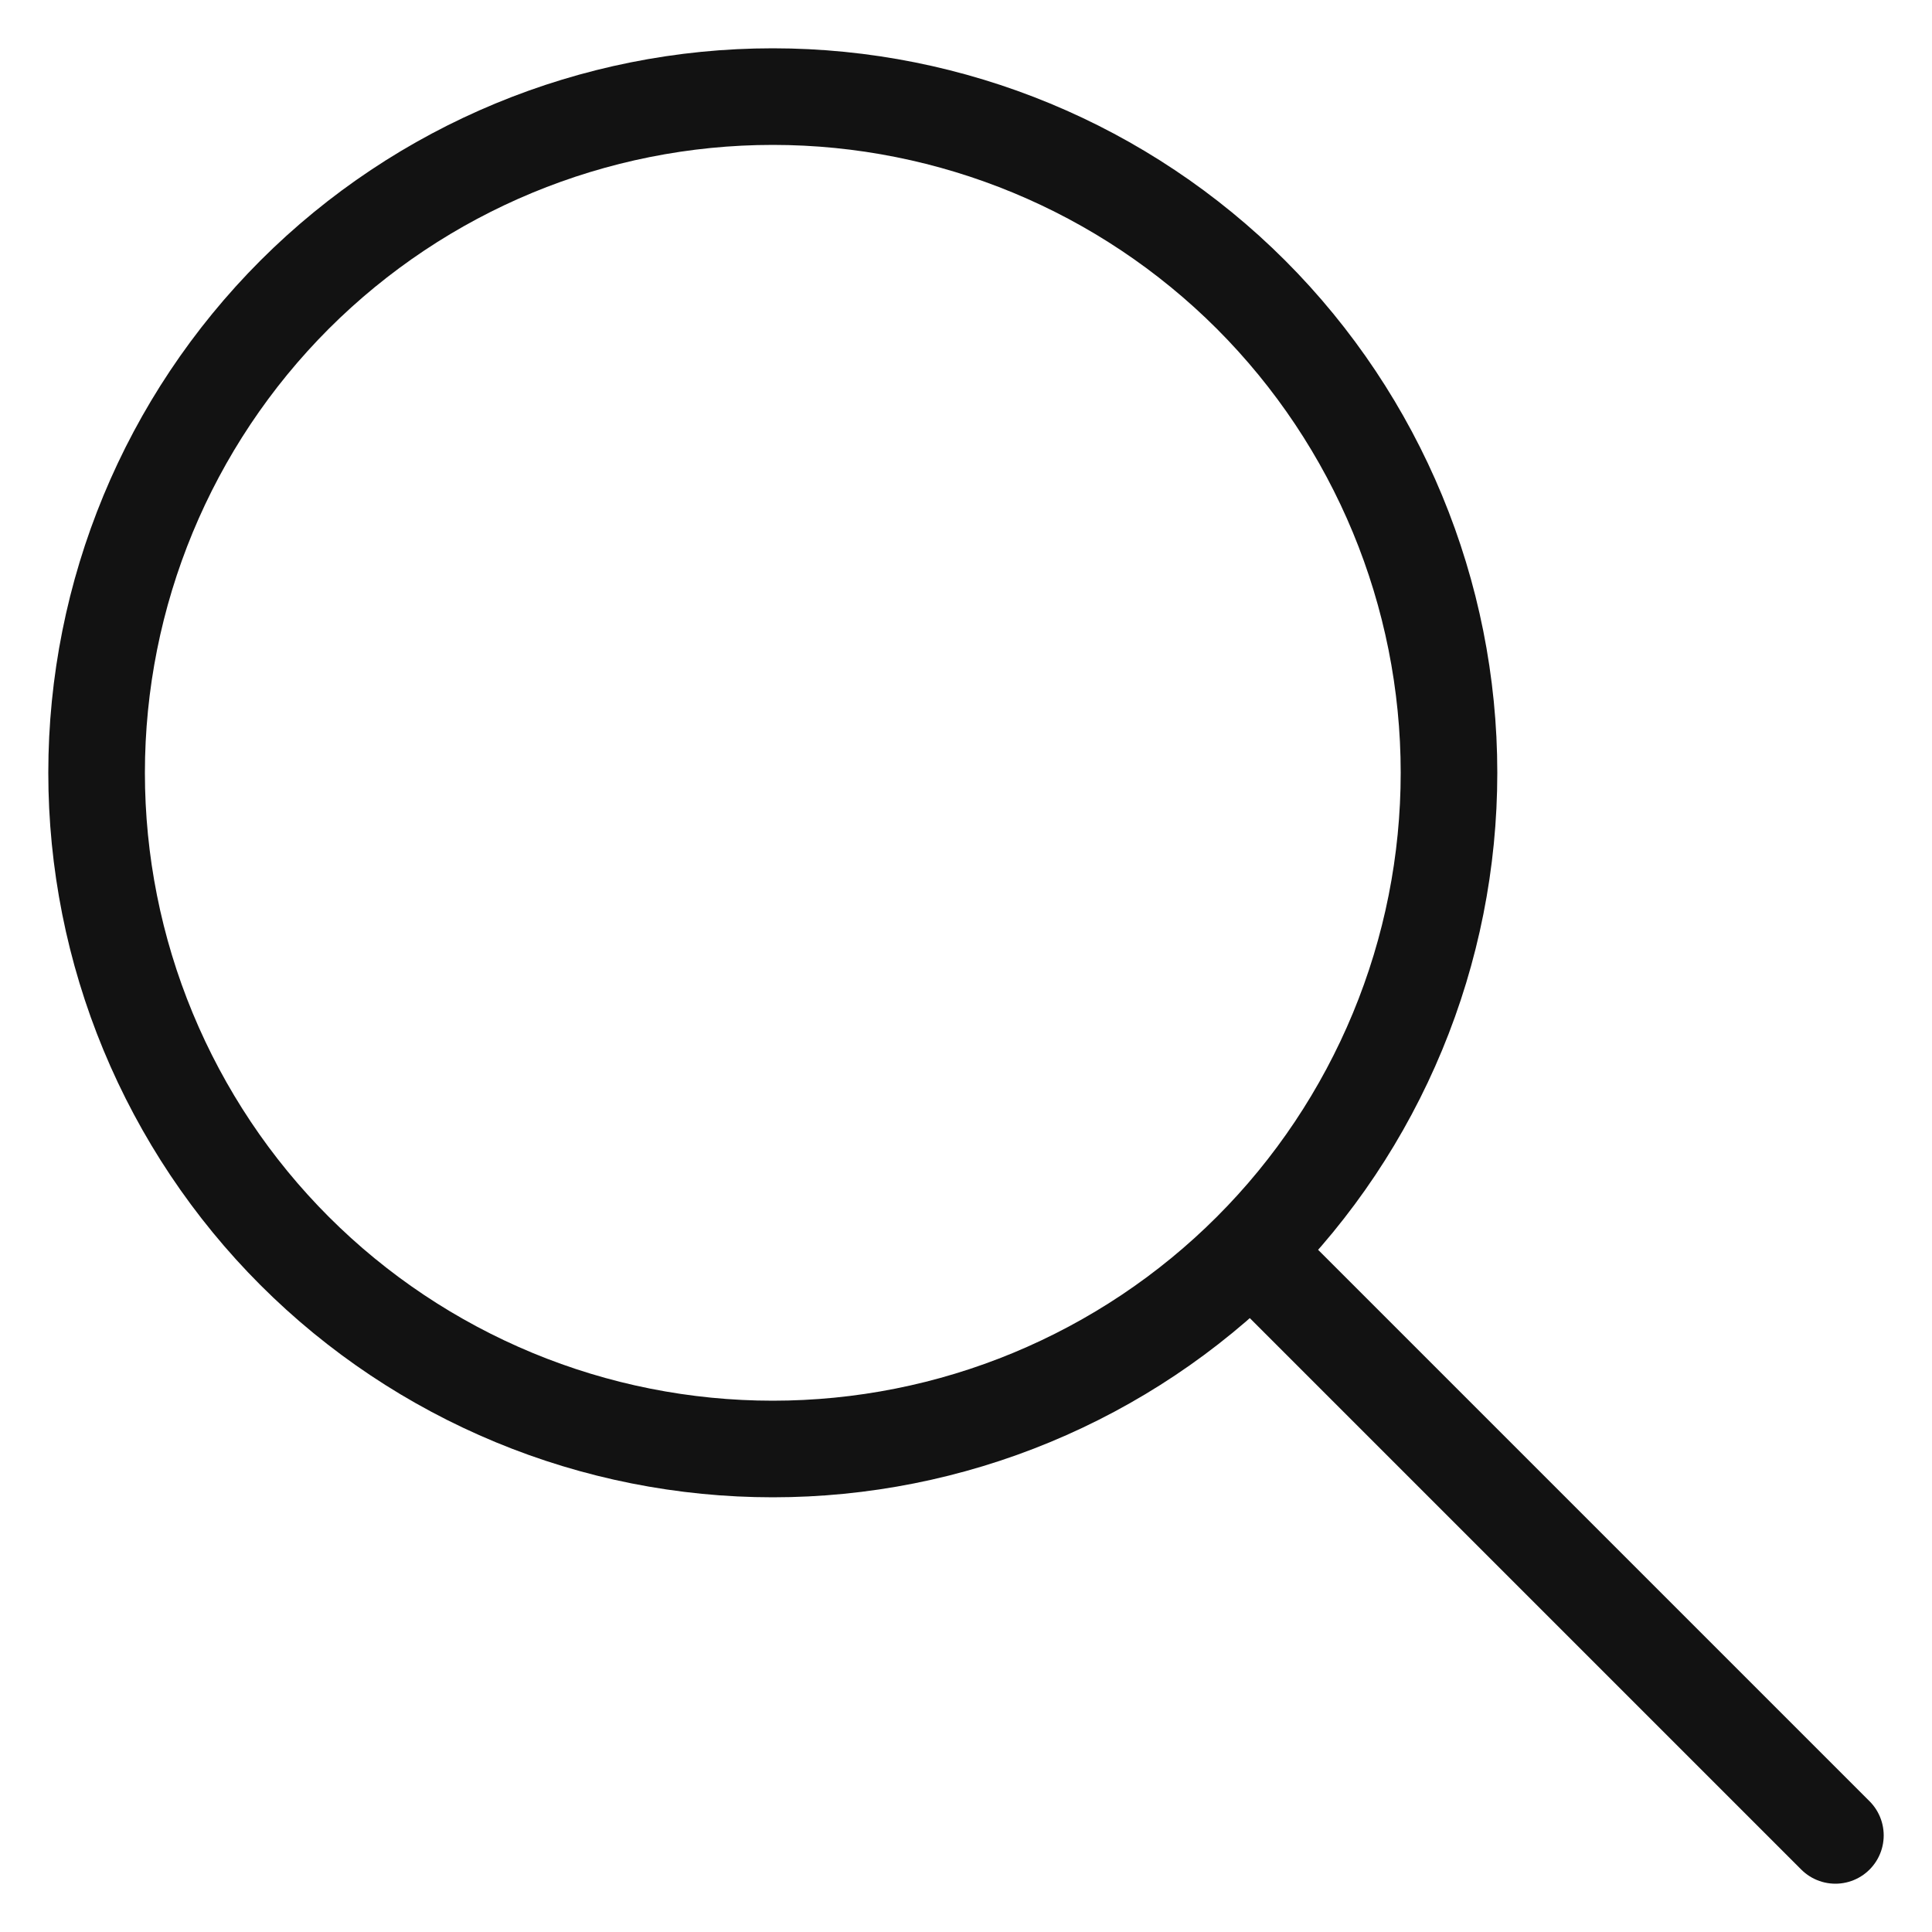
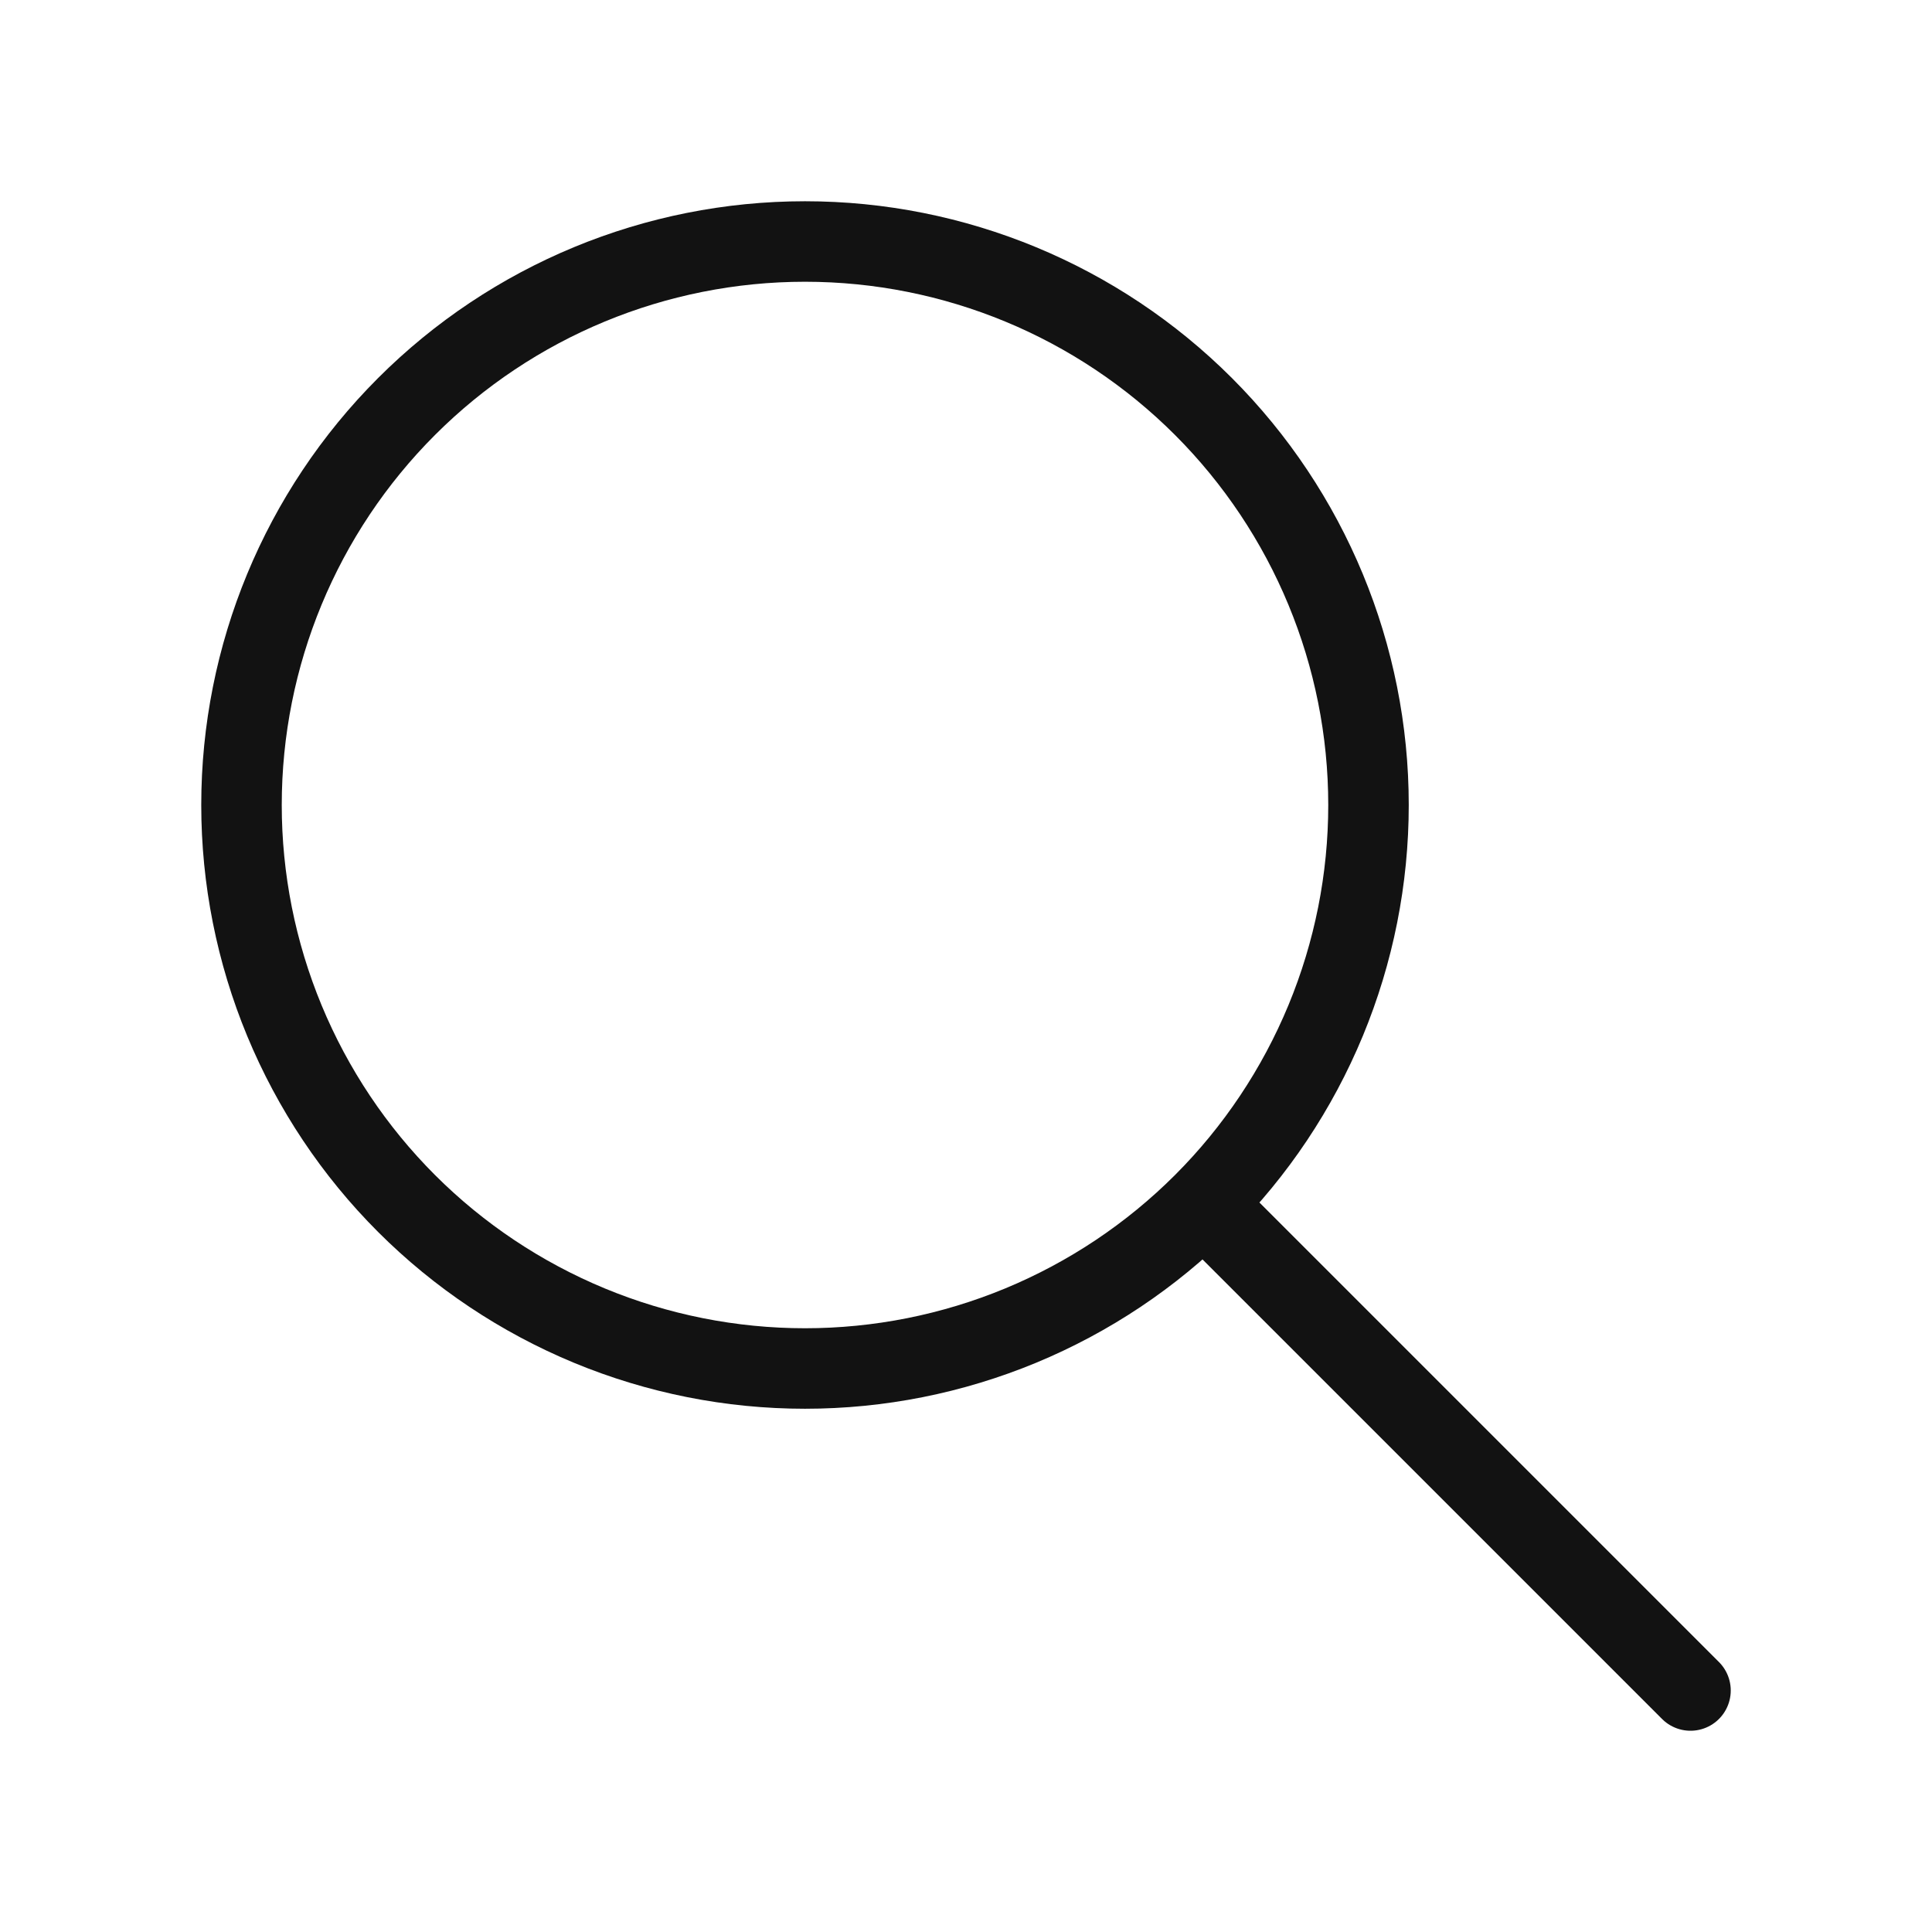
- <svg xmlns="http://www.w3.org/2000/svg" width="20" height="20" viewBox="0 0 20 20" fill="none">
-   <path d="M19 19L13 13L19 19ZM15 8C15 8.919 14.819 9.83 14.467 10.679C14.115 11.528 13.6 12.3 12.95 12.95C12.3 13.6 11.528 14.115 10.679 14.467C9.83 14.819 8.919 15 8 15C7.081 15 6.17 14.819 5.321 14.467C4.472 14.115 3.7 13.6 3.05 12.95C2.4 12.3 1.885 11.528 1.533 10.679C1.181 9.83 1 8.919 1 8C1 6.143 1.738 4.363 3.05 3.05C4.363 1.738 6.143 1 8 1C9.857 1 11.637 1.738 12.95 3.05C14.262 4.363 15 6.143 15 8Z" stroke="#121212" stroke-linecap="round" stroke-linejoin="round" />
+ <svg xmlns="http://www.w3.org/2000/svg" width="24" height="24" viewBox="0 0 24 24" fill="none">
+   <path d="M21 21L15 15L21 21ZM17 10C17 10.919 16.819 11.829 16.467 12.679C16.115 13.528 15.6 14.3 14.95 14.95C14.3 15.6 13.528 16.115 12.679 16.467C11.829 16.819 10.919 17 10 17C9.081 17 8.171 16.819 7.321 16.467C6.472 16.115 5.7 15.6 5.05 14.95C4.4 14.3 3.885 13.528 3.533 12.679C3.181 11.829 3 10.919 3 10C3 8.143 3.737 6.363 5.05 5.05C6.363 3.737 8.143 3 10 3C11.857 3 13.637 3.737 14.95 5.05C16.262 6.363 17 8.143 17 10Z" stroke="#121212" stroke-linecap="round" stroke-linejoin="round" />
</svg>
